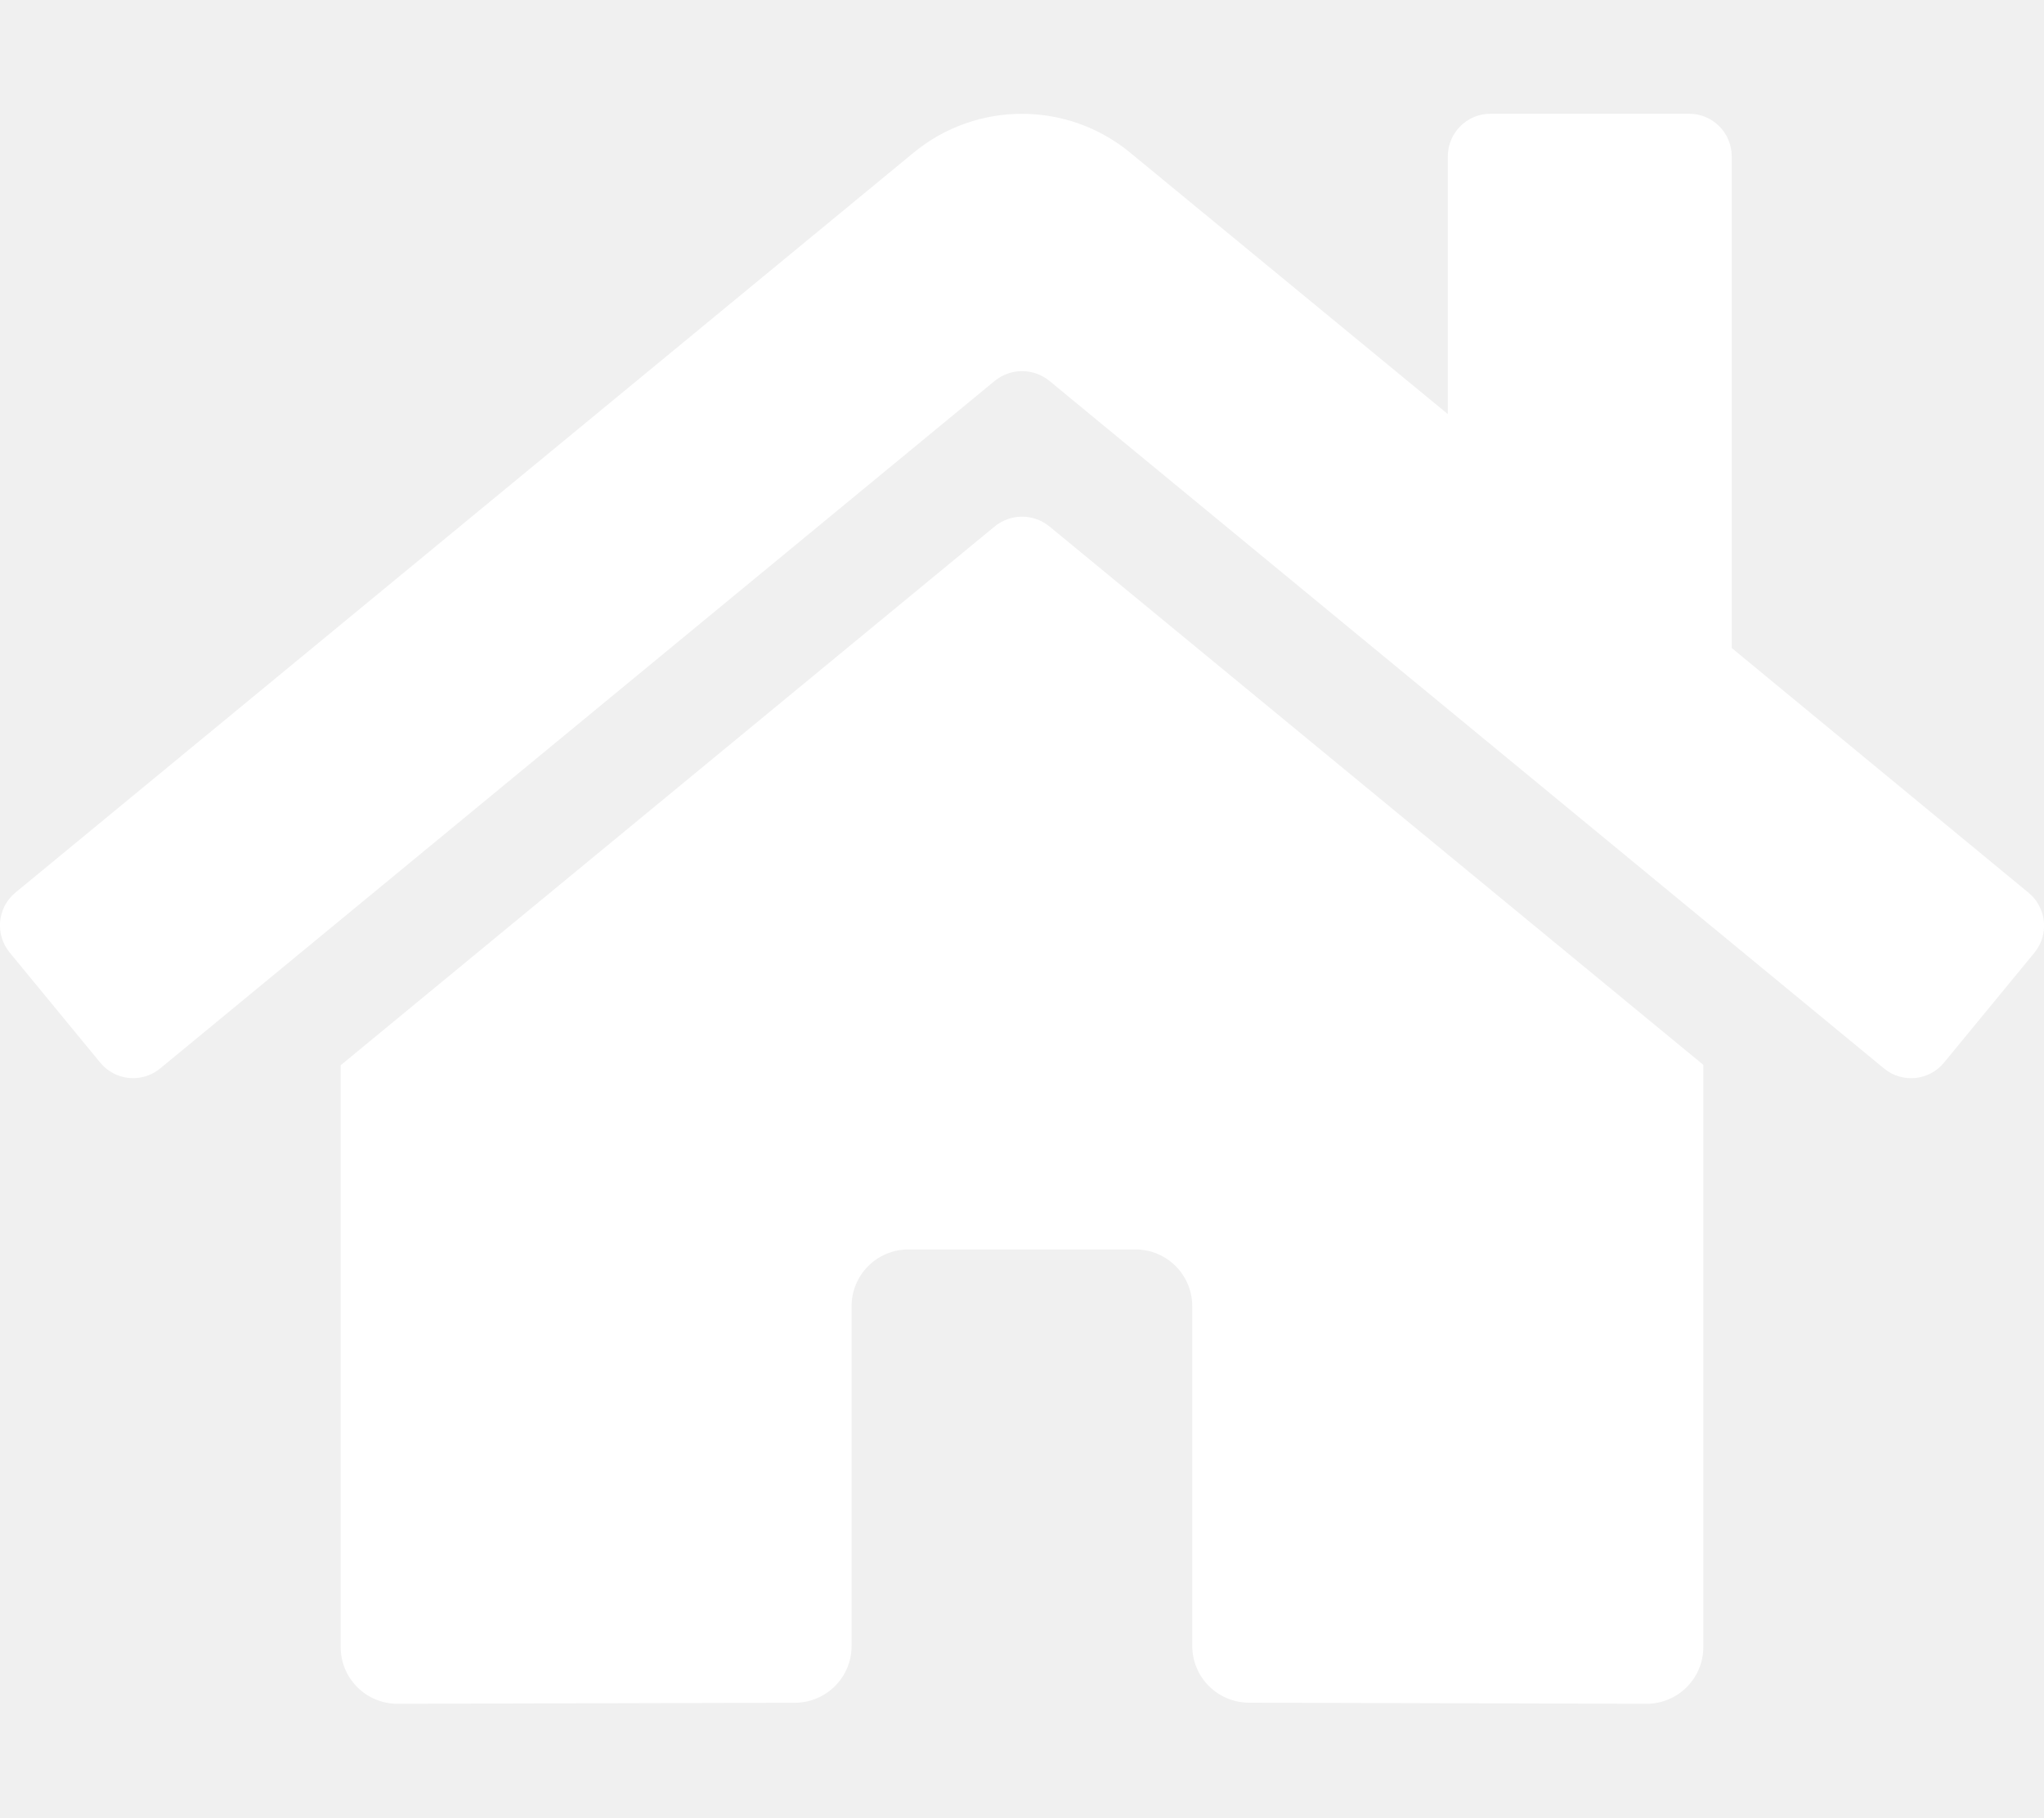
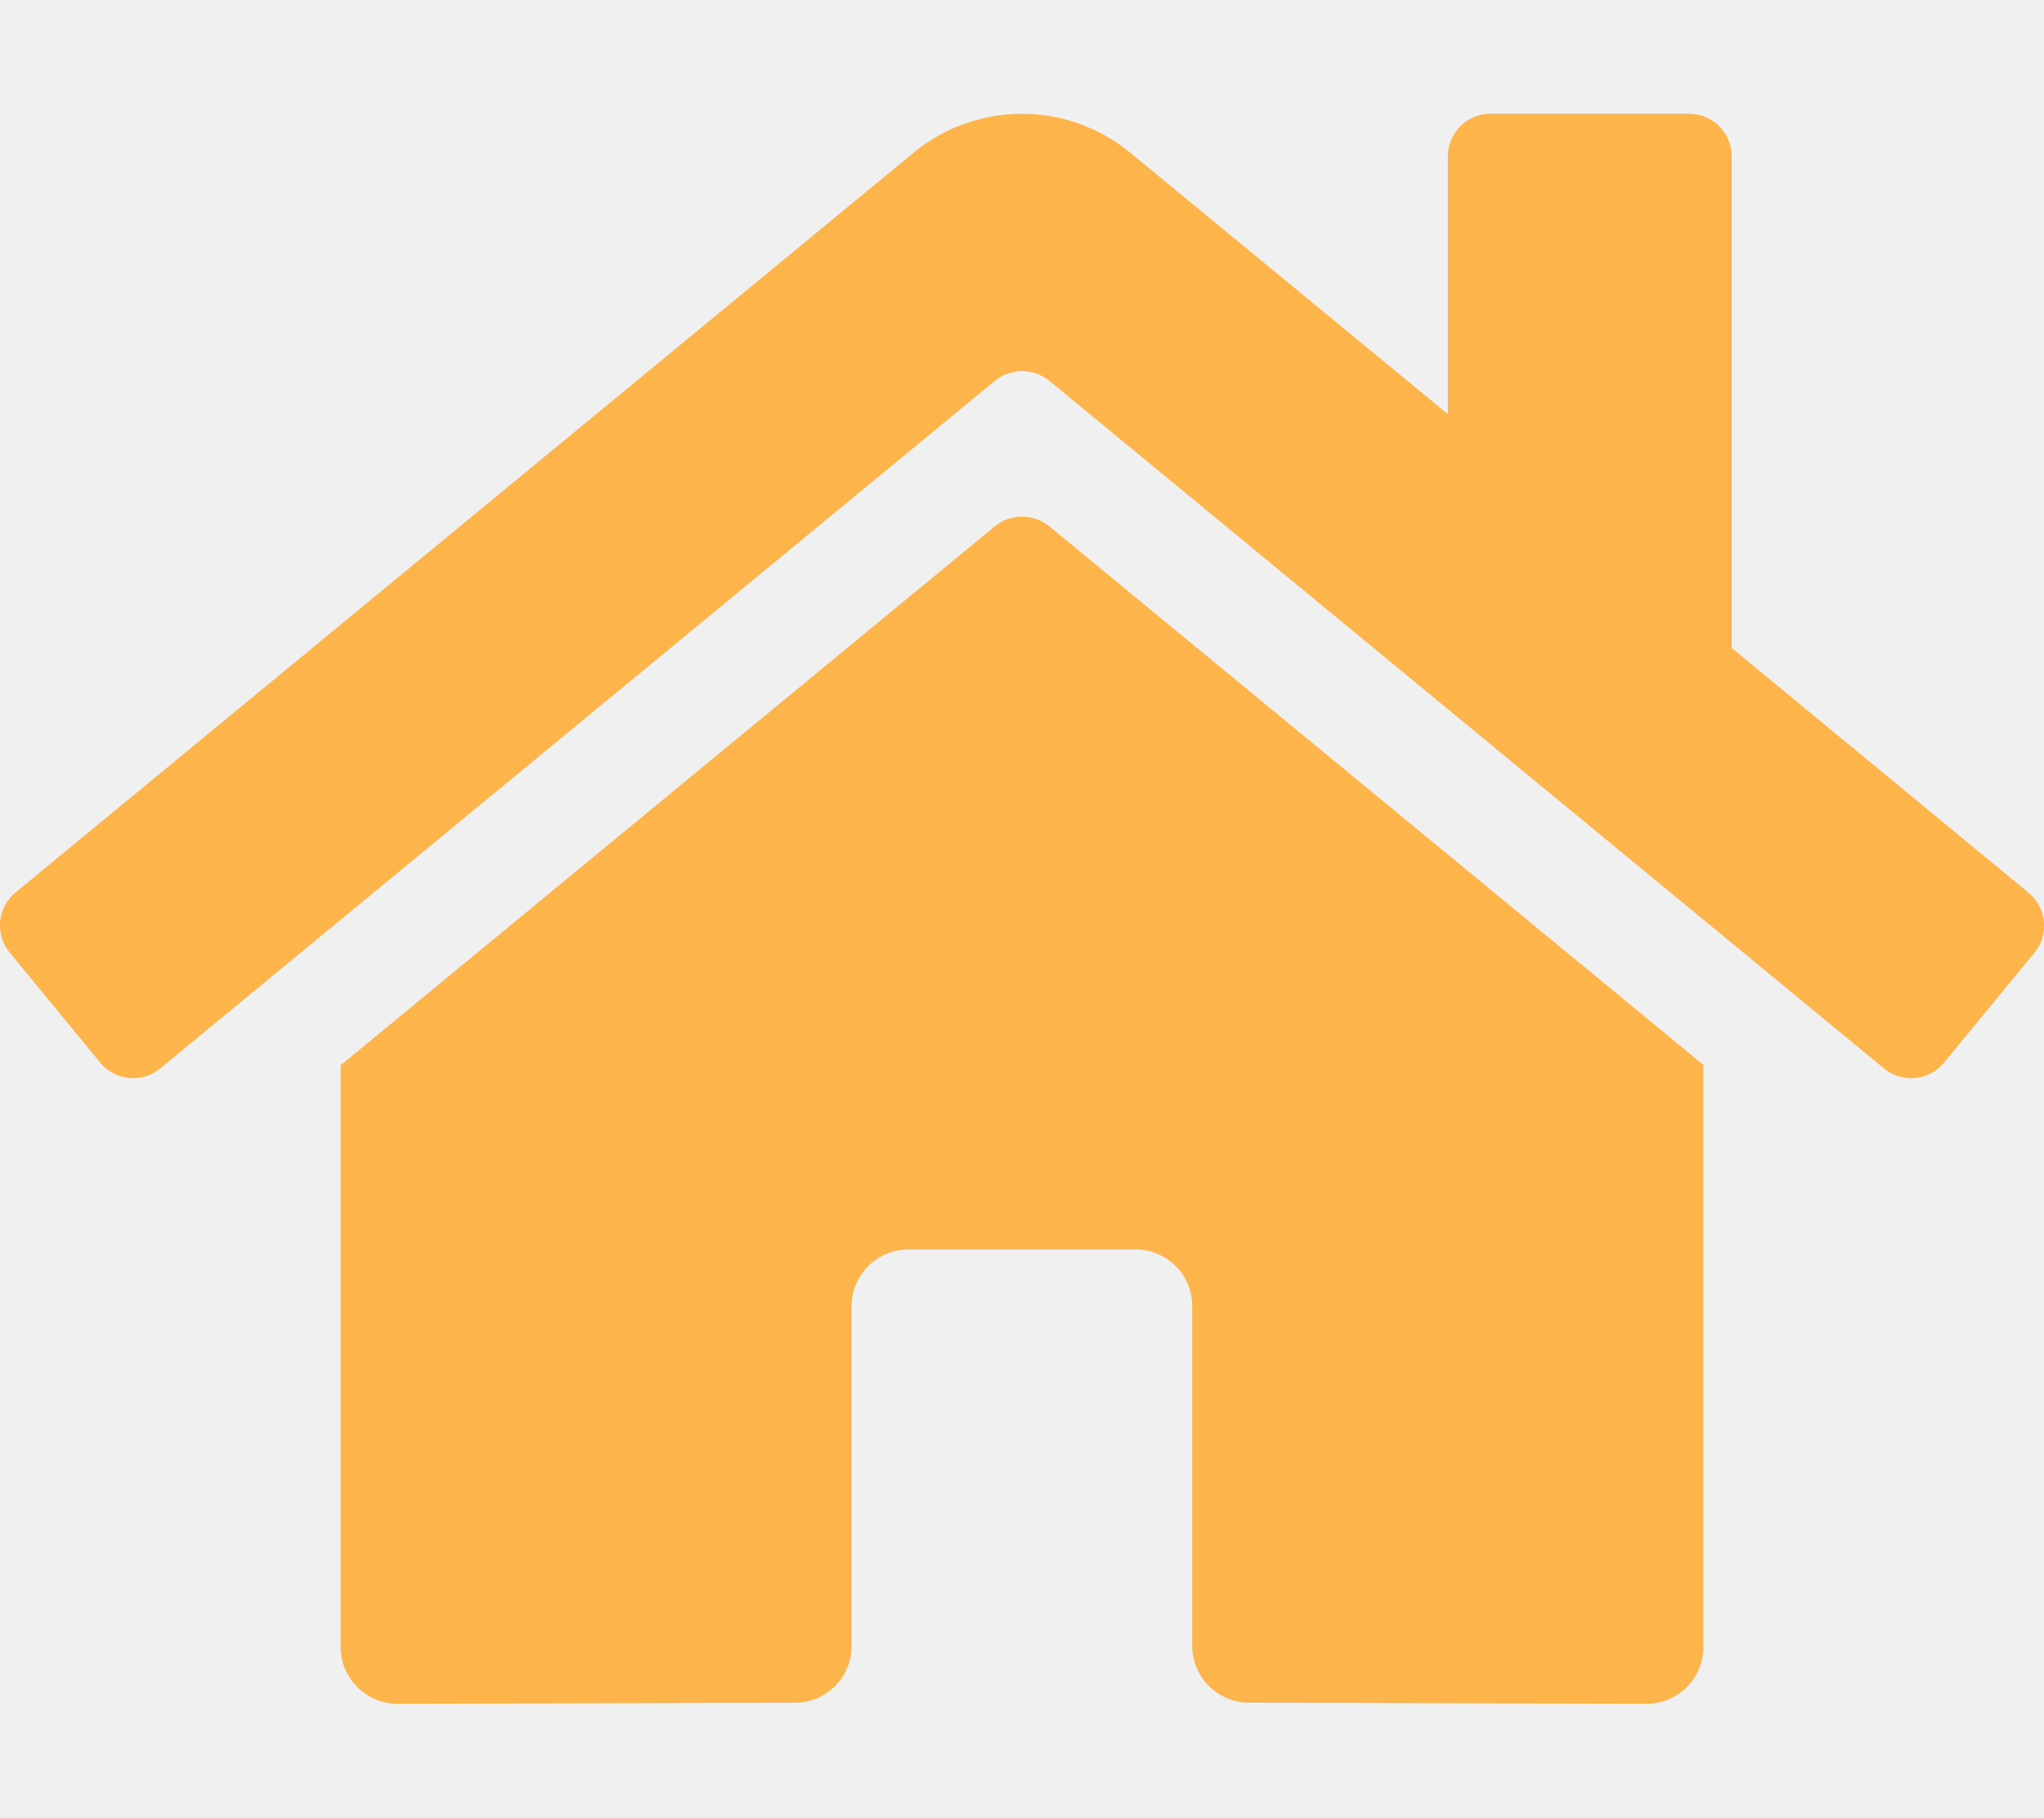
<svg xmlns="http://www.w3.org/2000/svg" aria-hidden="true" focusable="false" data-prefix="fas" data-icon="home" class="svg-inline--fa fa-home fa-w-18" role="img" viewBox="0 0 576 512">
-   <path fill="white" d="M280.37 148.26L96 300.11V464a16 16 0 0 0 16 16l112.06-.29a16 16 0 0 0 15.92-16V368a16 16 0 0 1 16-16h64a16 16 0 0 1 16 16v95.64a16 16 0 0 0 16 16.05L464 480a16 16 0 0 0 16-16V300L295.67 148.26a12.19 12.19 0 0 0-15.3 0zM571.6 251.47L488 182.56V44.05a12 12 0 0 0-12-12h-56a12 12 0 0 0-12 12v72.61L318.47 43a48 48 0 0 0-61 0L4.34 251.47a12 12 0 0 0-1.6 16.9l25.5 31A12 12 0 0 0 45.15 301l235.22-193.74a12.19 12.19 0 0 1 15.3 0L530.9 301a12 12 0 0 0 16.9-1.6l25.5-31a12 12 0 0 0-1.7-16.93z" />
+   <path fill="#fdb44b" d="M280.37 148.26L96 300.11V464a16 16 0 0 0 16 16l112.06-.29a16 16 0 0 0 15.92-16V368a16 16 0 0 1 16-16h64a16 16 0 0 1 16 16v95.64a16 16 0 0 0 16 16.05L464 480a16 16 0 0 0 16-16V300L295.67 148.26a12.19 12.19 0 0 0-15.3 0zM571.6 251.47L488 182.56V44.05a12 12 0 0 0-12-12h-56a12 12 0 0 0-12 12v72.61L318.47 43a48 48 0 0 0-61 0L4.34 251.47a12 12 0 0 0-1.6 16.9l25.5 31A12 12 0 0 0 45.15 301l235.22-193.74a12.19 12.19 0 0 1 15.3 0L530.9 301a12 12 0 0 0 16.9-1.6l25.5-31a12 12 0 0 0-1.7-16.93z" />
</svg>
